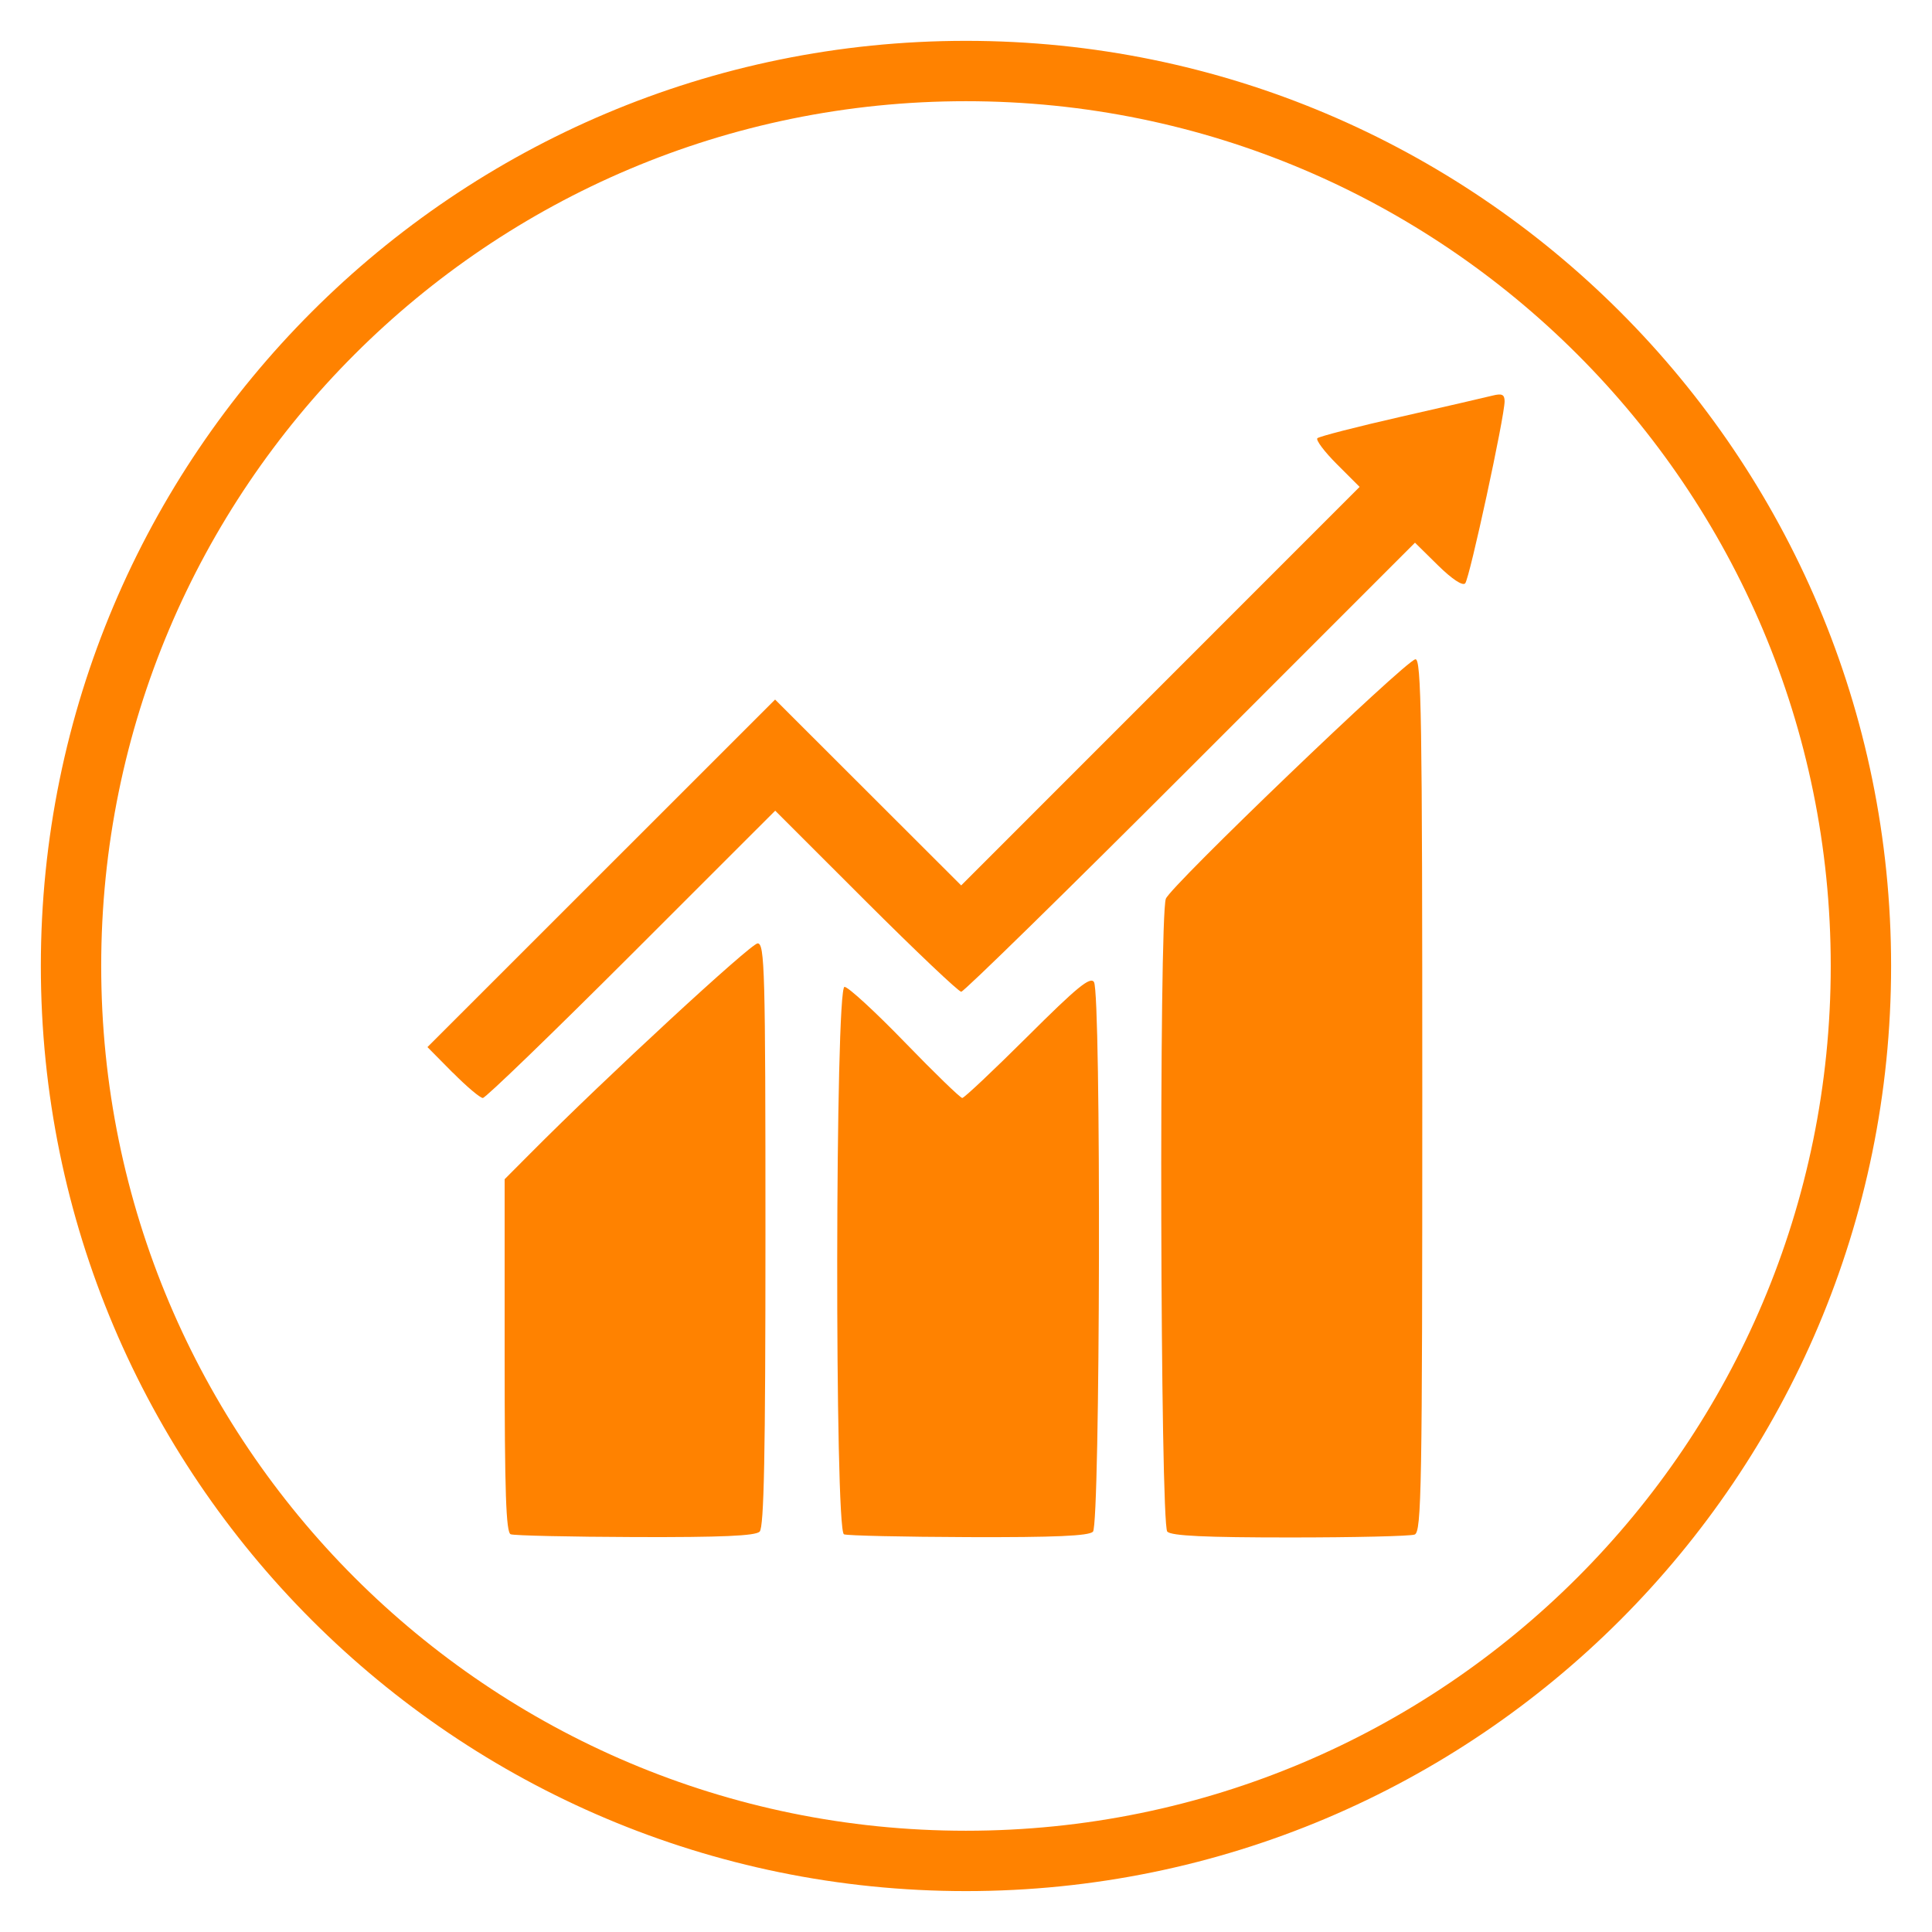
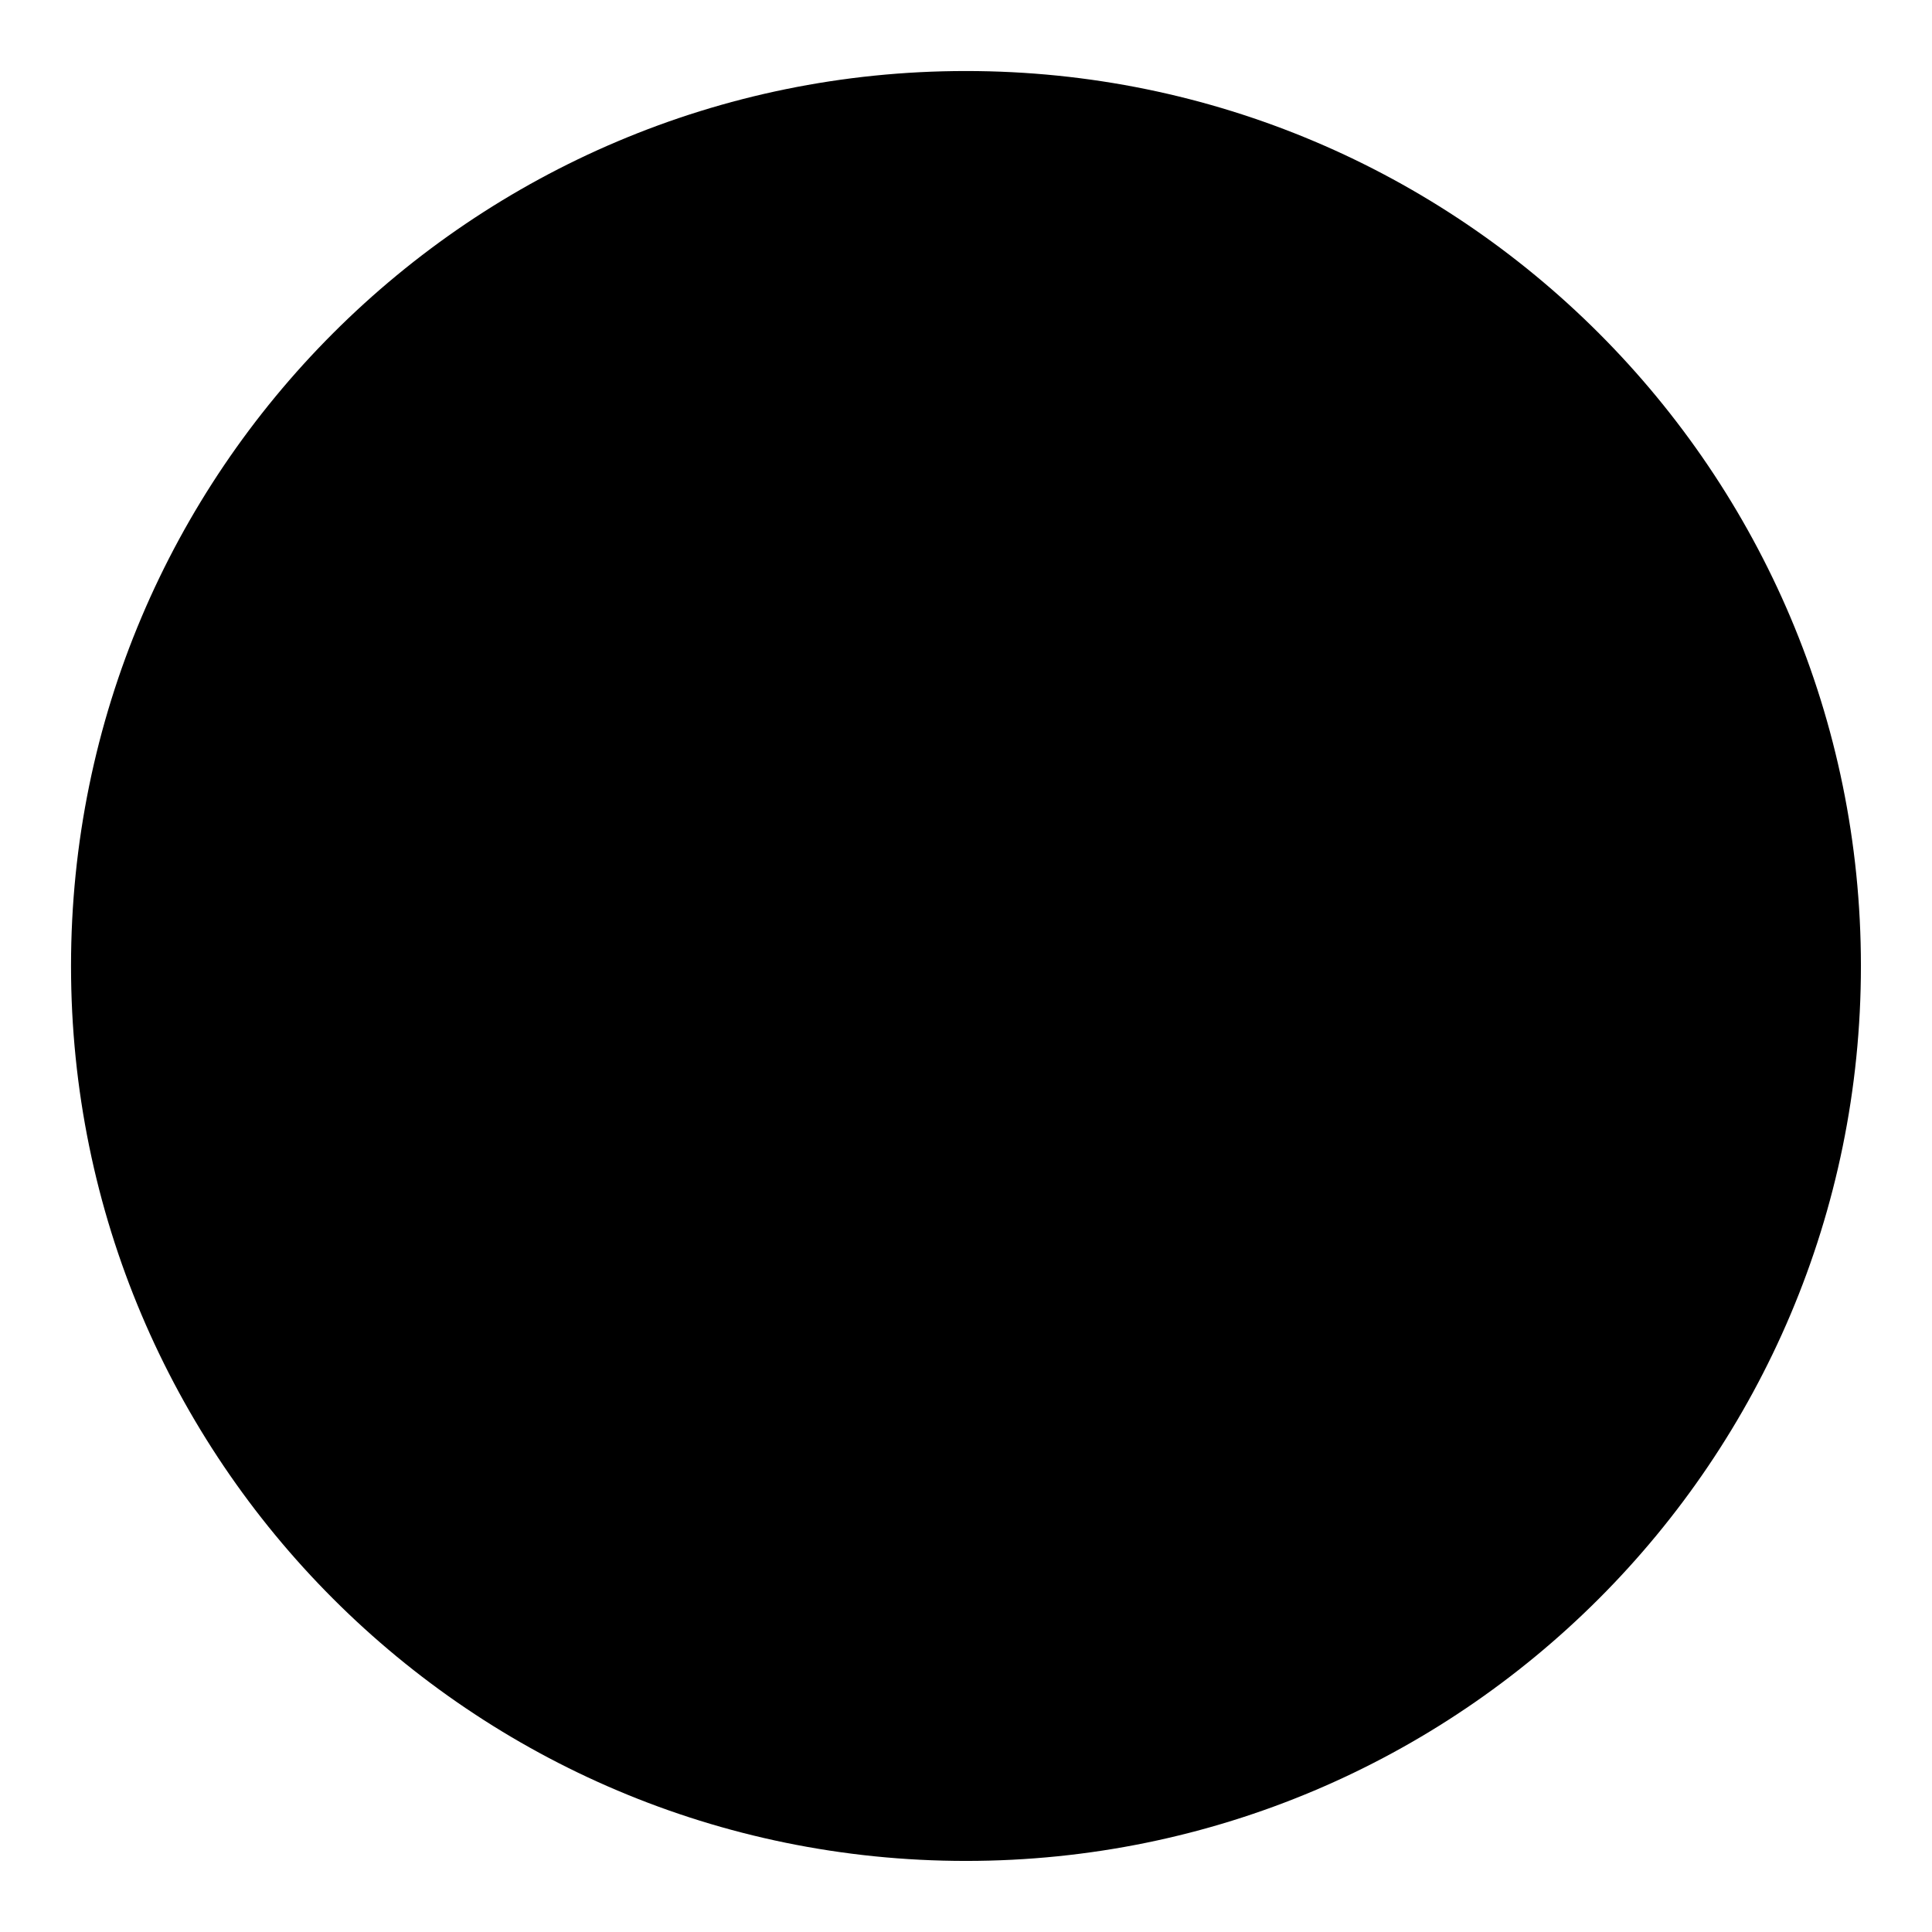
- <svg xmlns="http://www.w3.org/2000/svg" width="128" height="128" viewBox="0 0 33.867 33.867" version="1.1" id="svg8">
-   <defs id="defs2" />
-   <g id="layer1">
-     <circle style="fill:none;stroke:#ff8200;stroke-width:1.058;stroke-linecap:round;stroke-miterlimit:4;stroke-dasharray:none;stroke-opacity:1" id="path833" cx="16.933" cy="16.933" r="15.688" />
-     <path style="fill:#ff8200;fill-opacity:1;stroke-width:0.085" d="m 8.952,26.895 c -0.082,-0.033 -0.106,-0.74 -0.106,-3.133 v -3.091 l 0.445,-0.447 C 10.615,18.891 13.163,16.537 13.281,16.537 c 0.124,0 0.137,0.465 0.137,5.105 0,3.858 -0.025,5.13 -0.102,5.207 -0.074,0.074 -0.669,0.1 -2.18,0.095 -1.143,-0.004 -2.126,-0.026 -2.184,-0.049 z m 5.842,0 c -0.164,-0.066 -0.154,-9.596 0.01,-9.596 0.064,0 0.54,0.438 1.059,0.974 0.519,0.536 0.971,0.974 1.005,0.974 0.034,0 0.549,-0.486 1.145,-1.079 0.869,-0.866 1.099,-1.054 1.164,-0.953 0.128,0.2 0.11,9.507 -0.018,9.635 -0.074,0.074 -0.669,0.1 -2.18,0.095 -1.143,-0.004 -2.126,-0.026 -2.184,-0.049 z m 5.668,-0.046 C 20.338,26.726 20.314,16.078 20.437,15.754 c 0.085,-0.224 4.18,-4.154 4.373,-4.197 0.106,-0.024 0.122,1.006 0.122,7.632 0,6.906 -0.013,7.665 -0.134,7.711 -0.074,0.028 -1.057,0.051 -2.184,0.051 -1.482,0 -2.079,-0.028 -2.152,-0.102 z M 7.934,18.801 7.493,18.355 10.54,15.309 l 3.047,-3.046 1.631,1.629 1.631,1.629 3.492,-3.493 3.492,-3.493 -0.398,-0.398 c -0.219,-0.219 -0.373,-0.424 -0.342,-0.455 0.031,-0.031 0.688,-0.2 1.461,-0.376 0.773,-0.176 1.498,-0.343 1.612,-0.372 0.161,-0.04 0.208,-0.019 0.209,0.098 0.003,0.258 -0.614,3.109 -0.691,3.194 -0.045,0.049 -0.231,-0.074 -0.477,-0.316 l -0.403,-0.397 -3.935,3.936 c -2.164,2.165 -3.973,3.936 -4.019,3.936 -0.046,0 -0.799,-0.714 -1.673,-1.587 l -1.588,-1.587 -2.519,2.518 c -1.386,1.385 -2.558,2.518 -2.606,2.518 -0.048,0 -0.285,-0.201 -0.528,-0.446 z" id="path2871" />
+ <svg xmlns="http://www.w3.org/2000/svg" width="128" height="128" viewBox="0 0 33.867 33.867" version="1.1">
+   <g>
+     <circle class="sdg-circle" cx="16.933" cy="16.933" r="15.688" />
+     <path class="sdg-drawing" d="m 8.952,26.895 c -0.082,-0.033 -0.106,-0.74 -0.106,-3.133 v -3.091 l 0.445,-0.447 C 10.615,18.891 13.163,16.537 13.281,16.537 c 0.124,0 0.137,0.465 0.137,5.105 0,3.858 -0.025,5.13 -0.102,5.207 -0.074,0.074 -0.669,0.1 -2.18,0.095 -1.143,-0.004 -2.126,-0.026 -2.184,-0.049 z m 5.842,0 c -0.164,-0.066 -0.154,-9.596 0.01,-9.596 0.064,0 0.54,0.438 1.059,0.974 0.519,0.536 0.971,0.974 1.005,0.974 0.034,0 0.549,-0.486 1.145,-1.079 0.869,-0.866 1.099,-1.054 1.164,-0.953 0.128,0.2 0.11,9.507 -0.018,9.635 -0.074,0.074 -0.669,0.1 -2.18,0.095 -1.143,-0.004 -2.126,-0.026 -2.184,-0.049 z m 5.668,-0.046 C 20.338,26.726 20.314,16.078 20.437,15.754 c 0.085,-0.224 4.18,-4.154 4.373,-4.197 0.106,-0.024 0.122,1.006 0.122,7.632 0,6.906 -0.013,7.665 -0.134,7.711 -0.074,0.028 -1.057,0.051 -2.184,0.051 -1.482,0 -2.079,-0.028 -2.152,-0.102 z M 7.934,18.801 7.493,18.355 10.54,15.309 l 3.047,-3.046 1.631,1.629 1.631,1.629 3.492,-3.493 3.492,-3.493 -0.398,-0.398 c -0.219,-0.219 -0.373,-0.424 -0.342,-0.455 0.031,-0.031 0.688,-0.2 1.461,-0.376 0.773,-0.176 1.498,-0.343 1.612,-0.372 0.161,-0.04 0.208,-0.019 0.209,0.098 0.003,0.258 -0.614,3.109 -0.691,3.194 -0.045,0.049 -0.231,-0.074 -0.477,-0.316 l -0.403,-0.397 -3.935,3.936 c -2.164,2.165 -3.973,3.936 -4.019,3.936 -0.046,0 -0.799,-0.714 -1.673,-1.587 l -1.588,-1.587 -2.519,2.518 c -1.386,1.385 -2.558,2.518 -2.606,2.518 -0.048,0 -0.285,-0.201 -0.528,-0.446 z" />
  </g>
</svg>
